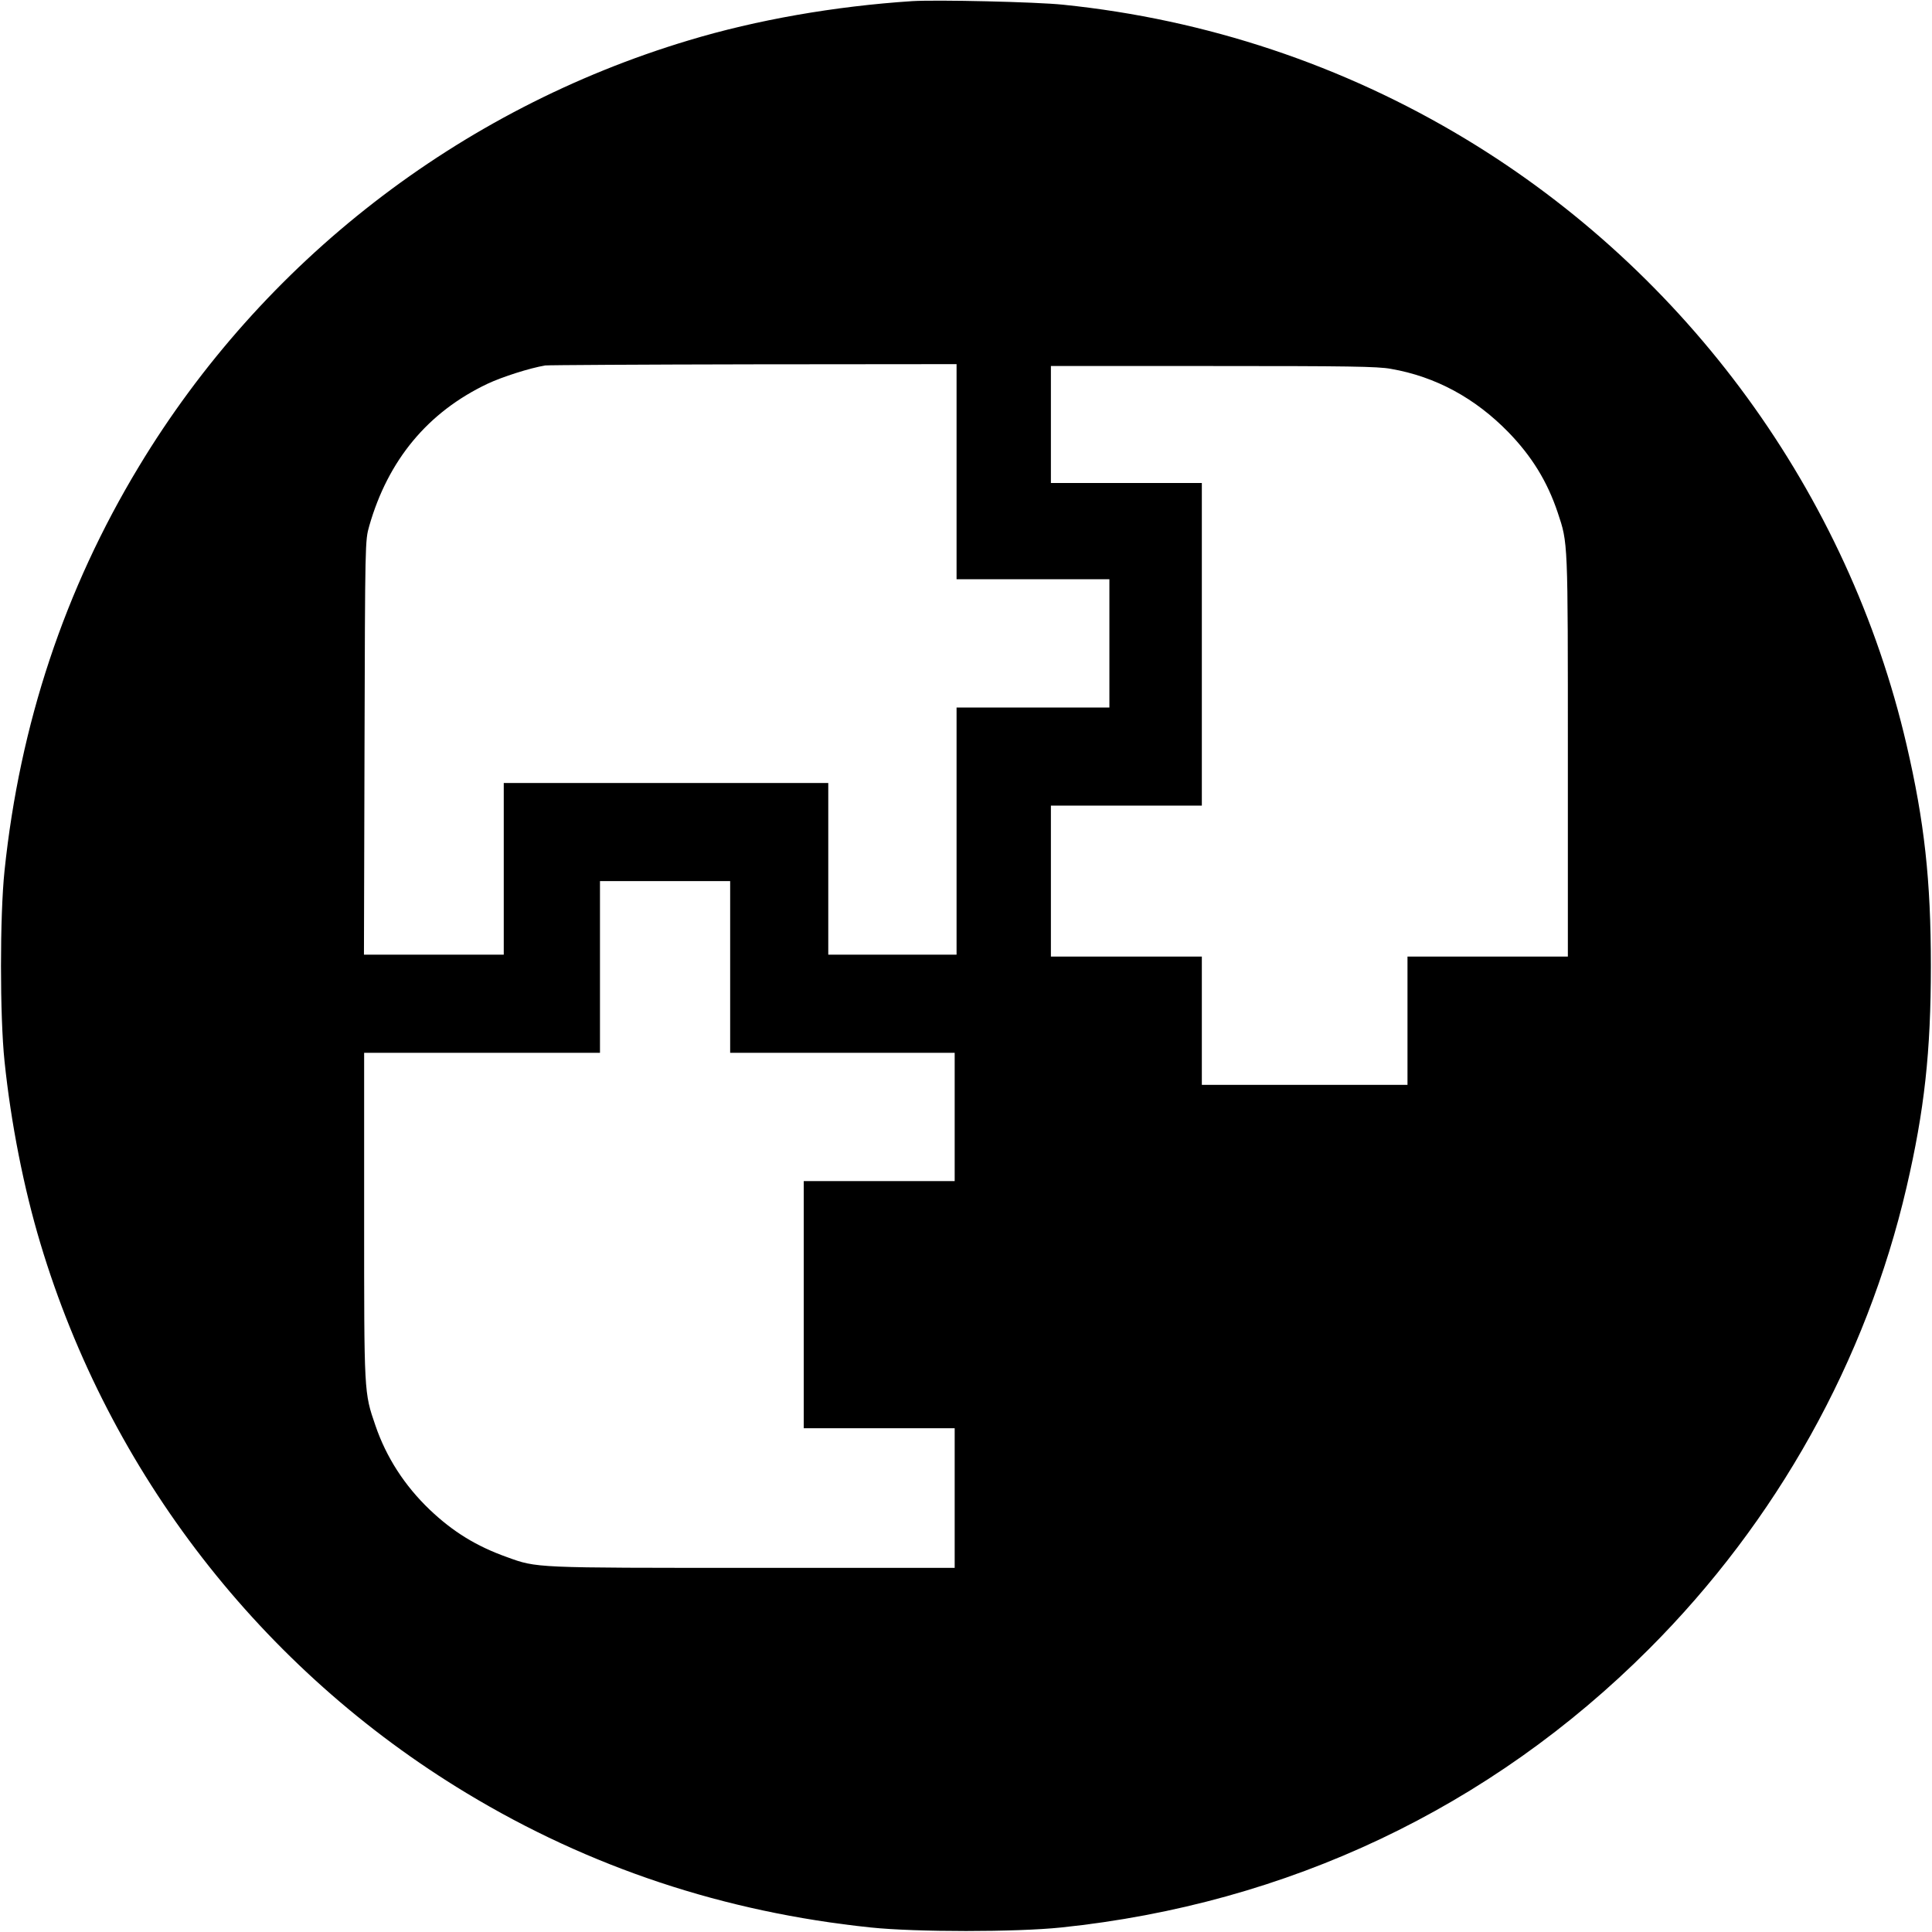
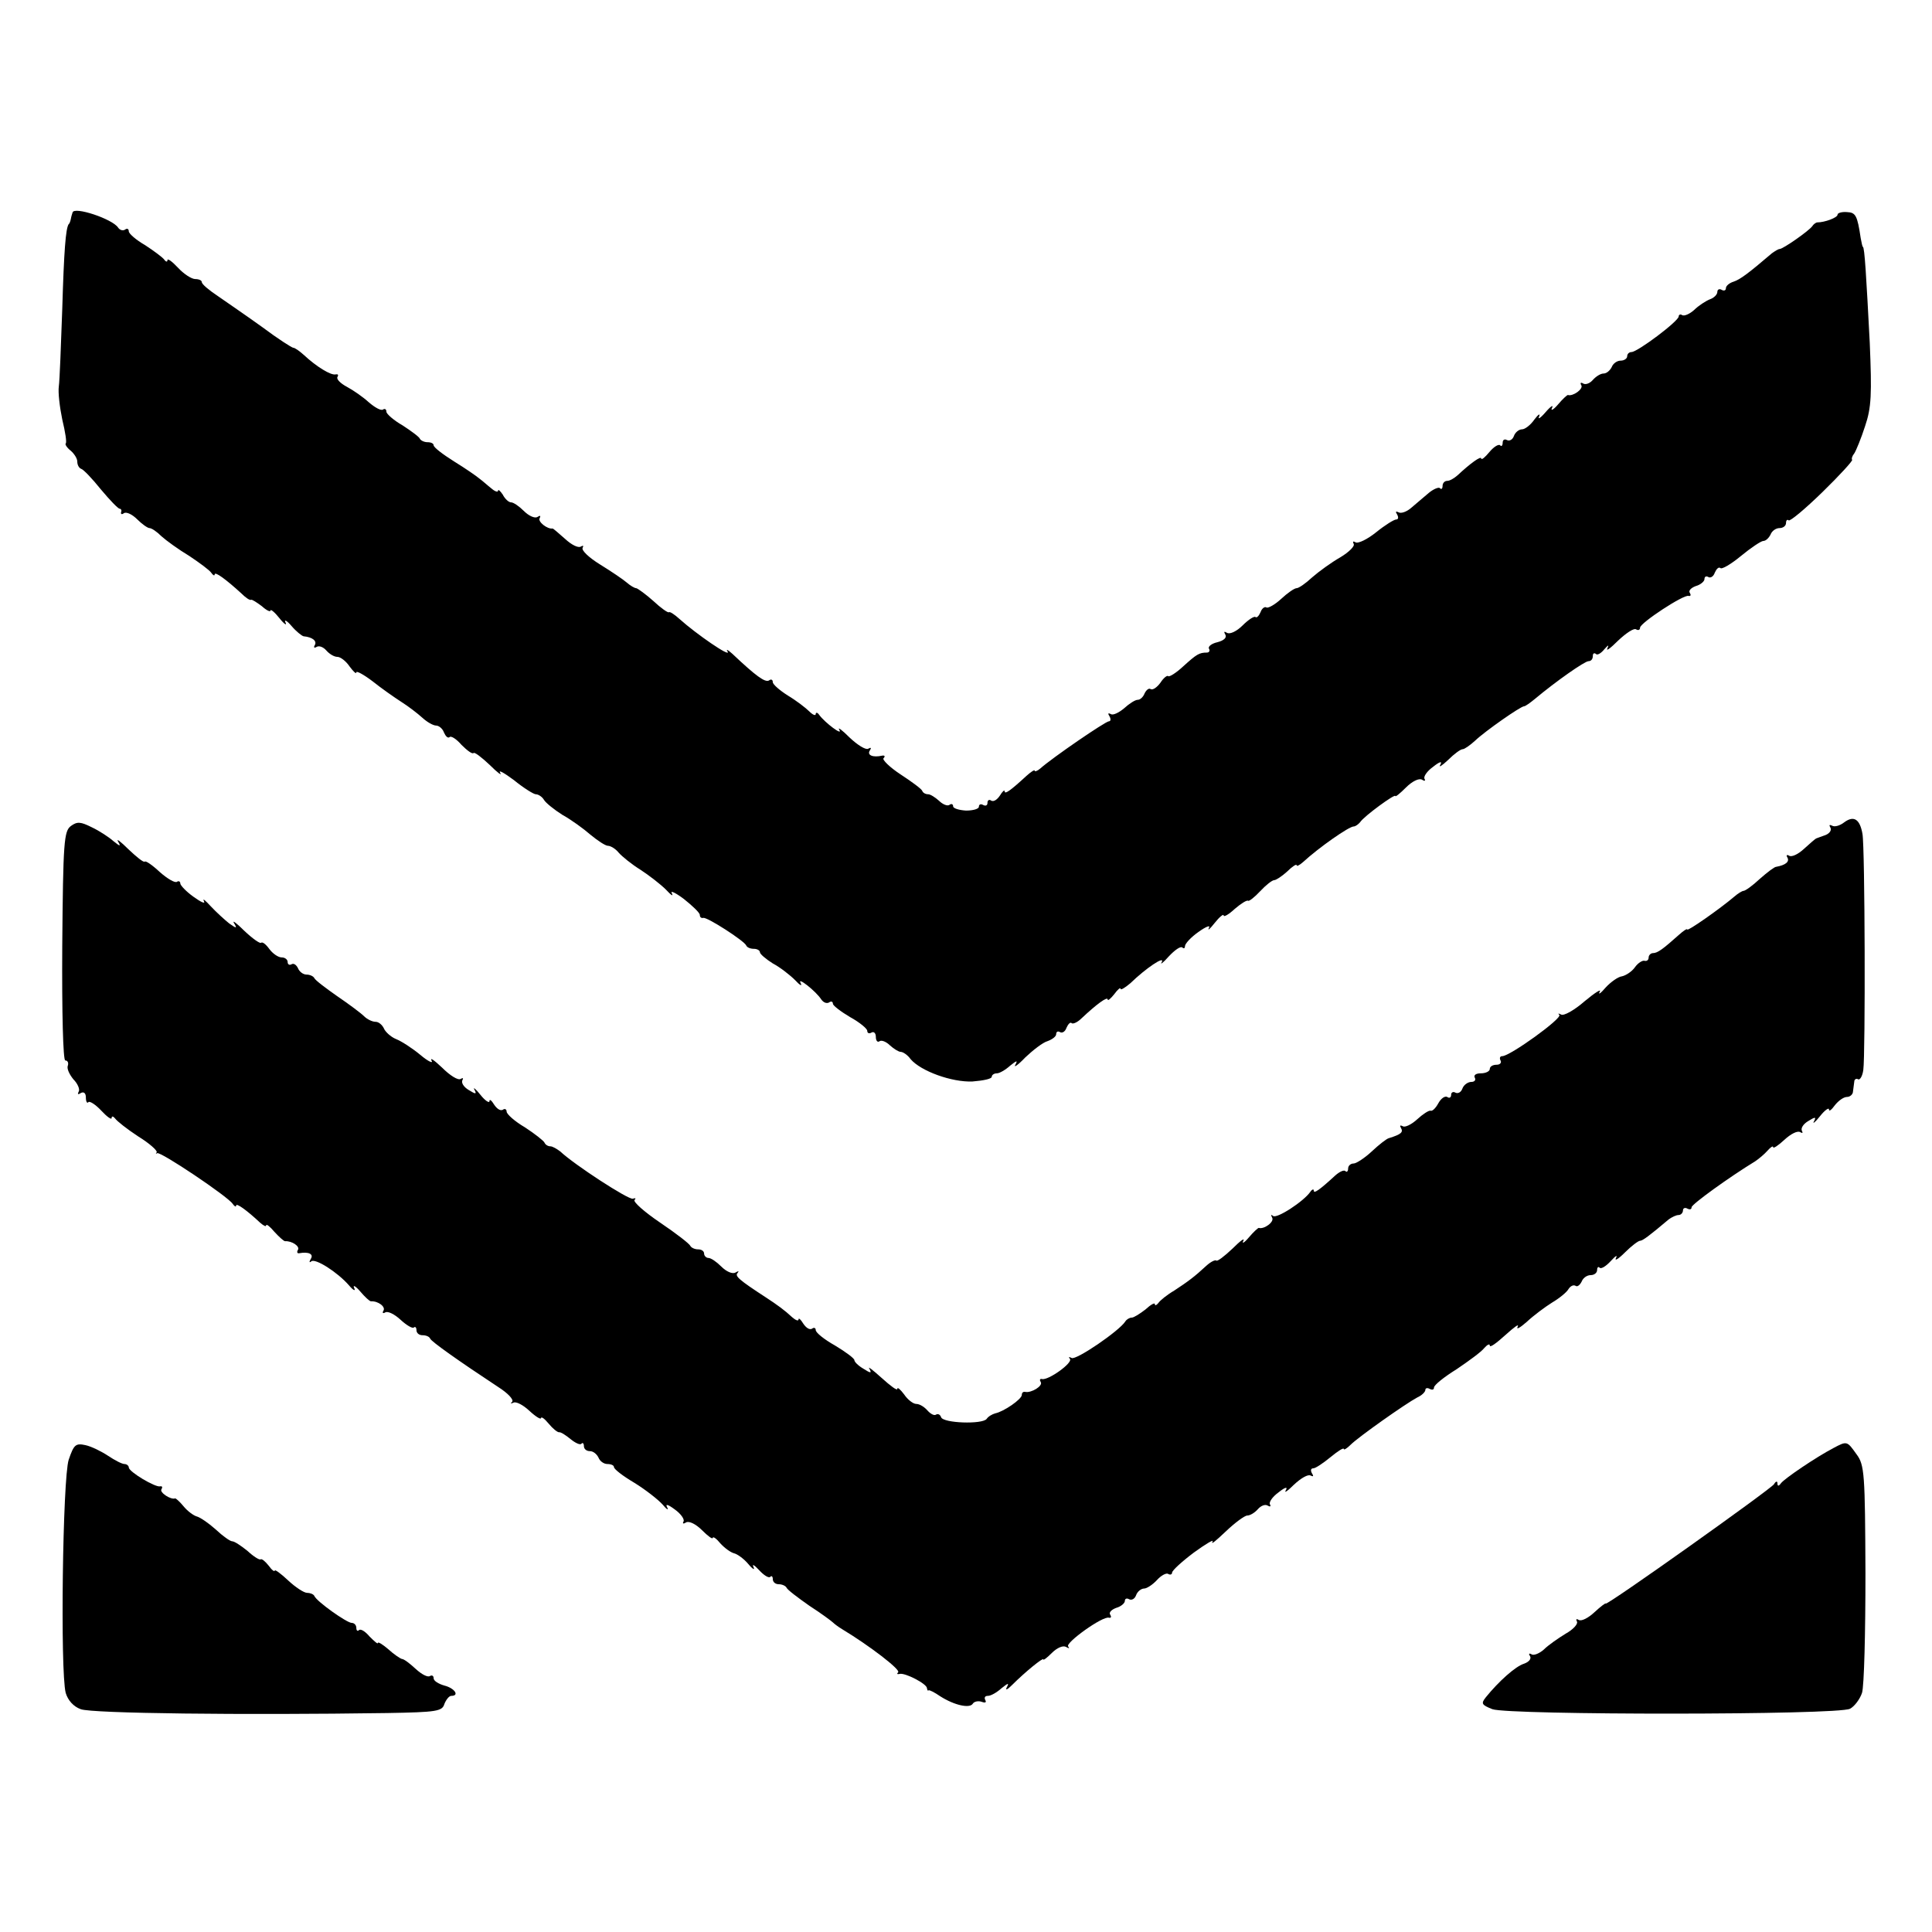
- <svg xmlns="http://www.w3.org/2000/svg" version="1.0" width="1024pt" height="1024pt" viewBox="0 0 1024 1024" preserveAspectRatio="xMidYMid meet">
-   <g transform="translate(0,1024) scale(0.1,-0.1)" fill="#000000" stroke="none">
-     <path d="M4835 10234 c-411 -27 -824 -99 -1185 -208 -1217 -365 -2258 -1172 -2914 -2259 -394 -652 -631 -1366 -712 -2142 -25 -238 -25 -772 0 -1010 34 -328 102 -672 190 -965 365 -1217 1172 -2258 2259 -2914 652 -394 1366 -631 2142 -712 238 -25 772 -25 1010 0 1200 125 2274 634 3115 1476 677 677 1151 1527 1365 2447 95 409 129 718 129 1173 0 455 -34 764 -129 1173 -309 1331 -1160 2500 -2338 3211 -648 391 -1372 633 -2132 711 -143 15 -670 27 -800 19z m235 -2494 l0 -570 405 0 405 0 0 -340 0 -340 -405 0 -405 0 0 -655 0 -655 -340 0 -340 0 0 455 0 455 -860 0 -860 0 0 -455 0 -455 -370 0 -371 0 3 1098 c3 1094 3 1097 25 1174 100 350 311 604 627 754 79 37 223 83 306 97 14 2 510 5 1103 6 l1077 1 0 -570z m2302 545 c237 -41 447 -155 624 -337 123 -127 205 -260 260 -424 55 -165 54 -140 54 -1290 l0 -1064 -425 0 -425 0 0 -340 0 -340 -545 0 -545 0 0 340 0 340 -400 0 -400 0 0 400 0 400 400 0 400 0 0 855 0 855 -400 0 -400 0 0 310 0 310 859 0 c714 0 873 -2 943 -15z m-3502 -3170 l0 -455 595 0 595 0 0 -340 0 -340 -400 0 -400 0 0 -655 0 -655 400 0 400 0 0 -370 0 -370 -1069 0 c-1163 0 -1144 -1 -1304 57 -163 58 -287 135 -409 251 -134 128 -231 279 -288 446 -61 177 -60 167 -60 1112 l0 864 625 0 625 0 0 455 0 455 345 0 345 0 0 -455z" />
+ <svg xmlns="http://www.w3.org/2000/svg" version="1.0" width="450pt" height="450pt" viewBox="0 0 450 450" preserveAspectRatio="xMidYMid meet">
+   <g transform="translate(0,450) scale(0.1,-0.1)" fill="#000000" stroke="none">
+     <path d="M169 4005 c-1 -3 -3 -9 -4 -15 -1 -5 -3 -11 -5 -12 -7 -10 -11 -62 -15 -198 -3 -85 -6 -166 -8 -180 -2 -14 2 -48 8 -77 7 -29 11 -54 8 -56 -2 -2 3 -10 12 -17 8 -7 15 -18 15 -25 0 -8 4 -15 9 -17 5 -1 26 -23 46 -48 21 -25 40 -45 44 -45 3 0 5 -4 3 -8 -1 -5 2 -6 7 -2 6 3 19 -3 31 -15 11 -11 24 -20 28 -20 5 0 17 -8 28 -19 11 -10 40 -31 65 -46 24 -16 47 -33 51 -39 4 -6 8 -8 8 -4 0 8 27 -12 62 -44 10 -10 20 -17 23 -15 2 1 13 -6 25 -15 11 -10 20 -14 20 -10 0 4 10 -4 21 -18 11 -14 18 -18 14 -10 -4 8 3 5 14 -8 11 -13 24 -23 28 -24 21 -2 32 -11 26 -21 -3 -5 -1 -7 4 -4 6 4 16 0 23 -8 7 -8 18 -15 26 -15 7 0 20 -10 28 -22 9 -12 16 -19 16 -14 0 4 17 -5 38 -21 20 -16 50 -37 67 -48 16 -10 38 -27 49 -37 11 -10 25 -18 32 -18 6 0 15 -7 18 -16 4 -9 9 -14 13 -11 3 4 16 -4 28 -18 13 -13 25 -22 28 -19 2 3 19 -10 38 -28 18 -18 29 -26 24 -18 -5 8 9 0 32 -17 22 -18 46 -33 51 -33 6 0 15 -6 19 -13 4 -7 24 -23 43 -35 20 -11 49 -32 65 -46 17 -14 35 -26 41 -26 6 0 18 -7 25 -16 8 -9 30 -27 51 -40 20 -13 47 -34 59 -46 12 -13 18 -17 14 -9 -5 8 8 2 28 -13 20 -16 37 -32 37 -37 0 -5 3 -8 8 -7 8 3 95 -53 100 -64 2 -5 10 -8 18 -8 8 0 14 -4 14 -8 0 -4 14 -16 30 -26 17 -9 40 -27 52 -39 11 -12 17 -15 13 -7 -10 17 35 -18 48 -38 5 -7 12 -10 18 -7 5 4 9 2 9 -3 0 -4 18 -18 40 -31 22 -12 40 -27 40 -32 0 -6 5 -7 10 -4 5 3 10 -1 10 -10 0 -9 4 -14 9 -10 5 3 16 -2 24 -10 9 -8 20 -15 25 -15 5 0 16 -7 23 -17 24 -28 96 -54 144 -52 25 2 45 6 45 11 0 4 5 8 12 8 6 0 20 8 31 18 15 12 18 13 12 2 -5 -8 6 -1 23 17 18 17 41 35 52 38 11 4 20 11 20 16 0 6 4 8 9 5 5 -3 12 1 15 10 4 9 9 14 12 11 3 -3 14 2 23 11 35 33 61 52 61 44 0 -4 7 2 15 12 8 11 15 17 15 13 0 -4 10 2 23 13 36 35 81 65 73 49 -5 -7 3 -2 16 13 14 15 28 25 32 21 3 -3 6 -2 6 3 0 6 14 21 31 33 18 13 29 17 25 10 -4 -8 2 -3 13 11 11 14 21 22 21 18 0 -5 12 2 26 15 14 12 28 21 31 19 2 -2 15 8 28 22 13 14 28 26 33 26 4 0 18 9 30 20 12 12 22 18 22 15 0 -4 7 0 15 7 37 34 107 83 118 83 4 0 11 5 15 10 9 14 82 67 82 61 0 -3 11 6 25 20 14 14 30 22 37 18 6 -4 9 -3 6 2 -3 5 6 18 20 28 15 12 22 14 17 5 -5 -8 3 -3 18 11 14 14 29 25 34 25 4 0 17 9 29 20 23 22 106 80 114 80 3 0 14 8 25 17 49 41 116 88 125 88 6 0 10 5 10 12 0 6 3 8 7 5 3 -4 12 1 20 11 9 10 11 11 7 2 -4 -8 7 0 25 18 18 17 37 30 42 26 5 -3 9 -1 9 4 0 11 102 78 113 74 5 -1 6 2 3 7 -4 5 3 12 14 16 11 3 20 11 20 16 0 6 4 8 9 5 5 -3 12 1 15 10 4 9 9 14 13 11 3 -4 25 9 48 28 23 19 47 35 52 35 6 0 13 7 17 15 3 8 12 15 21 15 8 0 15 5 15 12 0 6 3 9 6 6 3 -3 38 26 79 66 40 39 71 73 69 75 -2 2 0 9 5 15 4 6 16 35 25 63 15 44 16 75 11 195 -8 153 -12 223 -16 223 -1 0 -3 9 -5 20 -8 54 -12 60 -32 61 -12 1 -22 -2 -22 -6 0 -7 -30 -18 -47 -18 -3 0 -9 -4 -12 -9 -8 -11 -68 -53 -76 -53 -3 0 -11 -5 -18 -10 -55 -47 -74 -61 -89 -66 -10 -3 -18 -10 -18 -15 0 -6 -5 -7 -10 -4 -5 3 -10 1 -10 -5 0 -6 -8 -14 -17 -17 -10 -4 -27 -15 -37 -25 -10 -9 -23 -15 -28 -12 -4 3 -8 1 -8 -3 0 -11 -96 -83 -110 -83 -5 0 -10 -4 -10 -10 0 -5 -7 -10 -15 -10 -9 0 -18 -7 -21 -15 -4 -8 -12 -15 -19 -15 -7 0 -18 -7 -25 -15 -7 -8 -17 -12 -23 -8 -5 3 -7 1 -4 -4 6 -9 -20 -27 -31 -23 -2 0 -12 -9 -23 -22 -11 -13 -18 -16 -14 -8 4 8 -3 4 -15 -10 -12 -14 -19 -18 -15 -10 3 8 -2 5 -11 -7 -9 -13 -22 -23 -29 -23 -7 0 -16 -7 -19 -16 -3 -8 -10 -12 -16 -9 -5 3 -10 1 -10 -6 0 -7 -3 -10 -6 -6 -4 3 -15 -4 -25 -16 -10 -12 -18 -19 -19 -15 0 7 -25 -11 -55 -39 -8 -7 -18 -13 -24 -13 -6 0 -11 -5 -11 -12 0 -6 -3 -9 -6 -5 -3 3 -15 -2 -26 -11 -11 -9 -29 -25 -40 -34 -11 -10 -25 -15 -31 -11 -6 3 -7 1 -3 -5 4 -7 3 -12 -2 -12 -5 0 -26 -13 -47 -30 -20 -16 -42 -27 -48 -23 -5 3 -7 2 -4 -4 3 -5 -11 -19 -31 -31 -21 -12 -50 -33 -66 -47 -15 -14 -31 -25 -36 -25 -5 0 -21 -11 -36 -25 -14 -13 -30 -22 -34 -20 -4 3 -11 -2 -14 -11 -4 -9 -9 -14 -12 -11 -3 2 -16 -6 -30 -20 -13 -13 -29 -21 -36 -17 -7 4 -8 3 -4 -4 4 -7 -3 -14 -19 -18 -13 -3 -22 -10 -19 -15 3 -5 0 -9 -5 -9 -18 0 -24 -4 -55 -32 -16 -15 -32 -25 -35 -23 -2 3 -11 -4 -18 -15 -8 -11 -18 -18 -23 -15 -4 3 -10 -2 -14 -10 -3 -8 -10 -15 -16 -15 -6 0 -20 -9 -32 -20 -12 -10 -26 -17 -31 -13 -6 3 -7 1 -3 -5 4 -7 3 -12 -1 -12 -8 0 -132 -85 -160 -110 -7 -6 -13 -8 -13 -5 0 3 -9 -3 -19 -12 -38 -35 -51 -44 -51 -36 0 4 -5 0 -11 -10 -6 -9 -14 -15 -20 -12 -5 4 -9 1 -9 -5 0 -6 -4 -8 -10 -5 -5 3 -10 2 -10 -4 0 -5 -13 -9 -30 -9 -16 1 -30 5 -30 10 0 5 -4 7 -9 3 -5 -3 -16 2 -24 10 -9 8 -20 15 -25 15 -6 0 -12 3 -14 8 -1 4 -24 21 -50 38 -26 17 -44 35 -40 38 4 4 3 7 -3 6 -22 -5 -36 1 -29 12 4 6 3 8 -4 4 -6 -3 -25 9 -43 26 -18 18 -29 26 -24 18 9 -15 -33 16 -47 35 -4 6 -8 6 -8 2 0 -5 -7 -2 -15 6 -8 8 -30 25 -50 37 -19 12 -35 26 -35 31 0 6 -4 8 -9 4 -9 -5 -30 10 -85 62 -11 10 -16 12 -11 5 7 -14 -73 41 -112 76 -12 11 -23 18 -25 16 -2 -2 -19 10 -36 26 -18 16 -36 29 -40 30 -4 0 -14 6 -22 13 -8 7 -36 26 -62 42 -26 16 -44 33 -41 39 3 5 1 6 -4 3 -6 -4 -22 4 -37 18 -15 13 -27 24 -29 24 -12 -2 -35 16 -30 24 3 6 1 7 -5 3 -6 -4 -20 2 -32 14 -11 11 -24 20 -30 20 -5 0 -14 8 -19 18 -6 9 -11 13 -11 9 0 -4 -7 -2 -15 5 -9 7 -21 18 -28 23 -7 6 -33 24 -59 40 -27 17 -48 33 -48 38 0 4 -6 7 -14 7 -8 0 -16 4 -18 8 -1 4 -20 18 -40 31 -21 12 -38 27 -38 32 0 6 -4 8 -8 5 -5 -3 -19 5 -33 17 -13 12 -36 28 -51 36 -15 8 -25 18 -22 23 3 5 1 7 -4 6 -11 -3 -45 18 -74 45 -10 9 -21 17 -25 17 -3 0 -36 21 -72 48 -36 26 -83 58 -103 72 -21 14 -38 28 -38 33 0 4 -7 7 -15 7 -9 0 -27 12 -40 26 -14 15 -25 23 -25 18 0 -5 -4 -4 -8 2 -4 5 -24 20 -44 33 -21 12 -38 27 -38 32 0 6 -4 8 -9 4 -5 -3 -12 -1 -16 5 -13 20 -103 50 -106 35z" />
+     <path d="M4296 2585 c-10 -8 -23 -12 -29 -8 -6 3 -7 1 -4 -4 4 -6 -1 -14 -11 -18 -9 -3 -19 -7 -22 -8 -2 -1 -15 -12 -28 -24 -14 -13 -29 -20 -35 -16 -5 3 -7 1 -4 -4 6 -10 -4 -18 -26 -22 -4 0 -21 -13 -38 -28 -17 -16 -34 -28 -38 -28 -3 0 -13 -6 -21 -13 -34 -29 -110 -82 -110 -77 0 3 -9 -3 -19 -12 -37 -33 -50 -43 -61 -43 -5 0 -10 -5 -10 -10 0 -6 -4 -9 -9 -8 -5 2 -16 -5 -23 -15 -7 -10 -21 -19 -30 -21 -9 -1 -26 -13 -38 -26 -12 -14 -18 -18 -14 -10 5 8 -11 -2 -35 -22 -24 -21 -49 -35 -55 -31 -6 3 -8 3 -4 -1 7 -8 -115 -96 -133 -96 -5 0 -7 -4 -4 -10 3 -5 -1 -10 -9 -10 -9 0 -16 -4 -16 -10 0 -5 -9 -10 -21 -10 -11 0 -17 -4 -14 -10 3 -5 0 -10 -8 -10 -8 0 -18 -7 -21 -16 -3 -8 -10 -12 -16 -9 -5 3 -10 1 -10 -5 0 -6 -4 -9 -9 -5 -6 3 -15 -4 -21 -15 -6 -11 -14 -19 -18 -17 -4 1 -18 -8 -31 -20 -13 -12 -29 -20 -34 -16 -6 3 -7 1 -4 -4 6 -10 1 -15 -28 -24 -5 -1 -23 -15 -40 -31 -16 -15 -36 -28 -42 -28 -7 0 -13 -5 -13 -12 0 -6 -3 -9 -6 -6 -3 4 -14 -1 -24 -10 -37 -34 -50 -43 -50 -35 0 4 -4 3 -8 -3 -15 -22 -79 -64 -87 -56 -5 4 -5 2 -2 -4 6 -10 -19 -28 -31 -24 -2 0 -12 -9 -23 -22 -11 -13 -17 -16 -13 -8 4 8 -7 0 -25 -18 -19 -18 -36 -31 -38 -28 -3 2 -13 -3 -23 -12 -28 -26 -43 -37 -75 -58 -17 -10 -33 -23 -37 -29 -4 -5 -8 -7 -8 -3 0 5 -10 -1 -22 -12 -13 -10 -27 -19 -32 -19 -5 0 -12 -4 -15 -9 -14 -22 -115 -91 -125 -85 -6 3 -8 3 -4 -2 8 -9 -51 -51 -65 -47 -5 1 -6 -2 -3 -7 6 -9 -22 -26 -36 -23 -5 1 -8 -2 -8 -7 0 -10 -42 -39 -62 -43 -7 -2 -16 -7 -20 -13 -10 -13 -101 -10 -106 4 -2 6 -7 9 -12 6 -4 -3 -13 2 -20 10 -7 8 -18 15 -26 15 -7 0 -20 10 -28 22 -9 12 -16 18 -16 13 0 -5 -16 7 -37 26 -20 18 -33 28 -28 21 6 -11 3 -11 -14 0 -12 7 -21 16 -21 20 0 4 -20 19 -45 34 -25 14 -45 30 -45 36 0 5 -4 7 -9 3 -6 -3 -14 3 -20 12 -6 10 -11 14 -11 10 0 -5 -7 -2 -15 5 -17 16 -35 29 -61 46 -63 41 -73 50 -66 57 4 5 2 5 -5 1 -7 -4 -21 2 -33 14 -11 11 -24 20 -30 20 -5 0 -10 5 -10 10 0 6 -6 10 -14 10 -8 0 -16 4 -18 8 -2 5 -33 29 -70 54 -37 25 -64 49 -60 53 4 4 2 5 -4 3 -10 -3 -136 79 -169 110 -8 6 -18 12 -23 12 -6 0 -12 4 -14 9 -2 4 -22 20 -45 35 -24 14 -43 31 -43 37 0 5 -4 8 -9 4 -6 -3 -14 3 -20 12 -6 10 -11 14 -11 8 0 -5 -10 1 -21 15 -11 14 -18 19 -14 12 6 -11 3 -11 -13 -1 -12 7 -18 17 -15 23 3 5 1 6 -4 3 -6 -4 -25 8 -43 26 -18 17 -29 25 -25 17 5 -8 -7 -3 -26 13 -18 15 -44 32 -57 37 -12 5 -25 17 -28 25 -4 8 -12 15 -19 15 -8 0 -20 6 -27 13 -7 7 -35 28 -63 47 -27 19 -51 37 -53 42 -2 4 -10 8 -18 8 -8 0 -17 7 -20 15 -4 8 -10 12 -15 9 -5 -3 -9 0 -9 5 0 6 -6 11 -14 11 -8 0 -21 9 -29 20 -8 11 -16 17 -19 14 -3 -2 -20 10 -39 28 -18 18 -29 26 -24 18 8 -13 6 -13 -11 -1 -10 8 -30 26 -43 40 -13 14 -20 20 -16 12 4 -7 -6 -3 -24 10 -17 12 -31 27 -31 31 0 5 -4 7 -8 4 -5 -3 -23 8 -40 23 -17 16 -33 27 -35 24 -3 -2 -19 11 -38 29 -18 18 -29 26 -24 18 7 -12 5 -12 -11 1 -10 9 -33 24 -50 32 -26 13 -34 14 -49 3 -16 -12 -18 -37 -20 -279 -1 -157 2 -267 7 -267 6 0 8 -6 6 -12 -3 -7 4 -21 13 -32 10 -10 16 -24 12 -29 -3 -6 -1 -7 5 -3 7 4 12 0 12 -10 0 -10 3 -15 6 -11 3 3 17 -6 30 -20 13 -14 24 -22 24 -17 0 5 4 4 8 -1 4 -6 28 -25 54 -42 26 -16 45 -33 43 -37 -3 -3 -2 -4 1 -2 7 5 165 -101 176 -118 4 -6 8 -8 8 -4 0 7 25 -11 56 -40 8 -7 14 -10 14 -6 0 4 9 -3 19 -15 11 -12 22 -22 25 -22 16 1 35 -12 30 -20 -3 -5 -2 -9 3 -8 22 4 34 -2 27 -13 -4 -7 -4 -10 1 -6 9 8 61 -25 88 -56 10 -12 16 -14 12 -6 -4 8 3 5 14 -8 11 -13 22 -23 25 -23 17 1 35 -13 29 -22 -3 -5 -1 -7 4 -4 6 4 22 -4 36 -17 14 -13 28 -21 31 -18 3 3 6 0 6 -6 0 -7 6 -12 14 -12 8 0 16 -3 18 -8 3 -7 65 -51 159 -113 22 -14 36 -29 32 -34 -5 -4 -3 -5 3 -2 6 3 22 -5 37 -19 15 -14 27 -21 27 -17 1 4 8 -1 18 -13 9 -11 20 -20 24 -20 4 1 16 -7 27 -16 11 -9 22 -14 25 -11 3 4 6 1 6 -5 0 -7 6 -12 14 -12 8 0 16 -7 20 -15 3 -8 12 -15 21 -15 8 0 15 -3 15 -7 0 -5 21 -21 48 -37 26 -16 55 -39 65 -50 10 -12 15 -15 11 -7 -5 9 2 7 18 -5 14 -10 23 -23 20 -28 -3 -5 0 -6 6 -2 7 4 23 -4 37 -18 14 -14 25 -22 25 -18 1 4 9 -2 18 -13 10 -11 24 -21 32 -23 8 -2 23 -13 33 -25 10 -12 16 -15 12 -7 -4 8 2 5 13 -7 11 -12 22 -19 26 -16 3 4 6 1 6 -5 0 -7 6 -12 14 -12 8 0 16 -4 18 -8 2 -5 26 -23 53 -42 28 -18 52 -36 55 -39 3 -3 12 -10 22 -16 63 -38 136 -94 130 -100 -4 -4 -2 -5 3 -4 12 4 64 -23 64 -33 1 -5 2 -7 4 -5 2 1 14 -5 27 -14 33 -21 69 -29 76 -17 3 5 13 7 21 4 8 -3 11 -1 8 4 -3 6 -1 10 6 10 7 0 21 8 32 18 15 12 18 13 12 2 -4 -8 1 -6 12 5 31 31 73 65 73 60 0 -3 9 4 20 15 12 12 26 18 33 14 7 -4 9 -4 5 1 -8 8 81 72 95 67 5 -1 6 2 3 7 -4 5 3 12 14 16 11 3 20 11 20 16 0 6 5 7 10 4 6 -3 13 1 16 9 3 9 12 16 19 16 6 0 20 9 30 20 10 11 22 17 26 14 5 -3 9 -1 9 3 0 5 23 26 51 47 29 21 48 32 43 25 -4 -8 9 3 30 23 22 21 45 38 51 38 7 0 18 7 25 15 7 8 17 12 23 8 5 -3 8 -2 5 3 -3 5 6 18 20 28 15 12 22 14 17 5 -5 -8 4 -2 19 13 16 15 33 25 39 21 6 -3 7 -1 3 5 -4 7 -3 12 3 12 5 0 23 12 40 26 17 14 31 23 31 19 0 -3 7 1 16 10 18 18 127 95 155 110 11 5 19 13 19 18 0 4 5 5 10 2 6 -3 10 -2 10 3 0 6 24 25 53 43 28 19 57 40 64 49 7 8 13 11 13 6 0 -6 16 6 37 25 20 18 32 27 28 19 -4 -8 5 -3 21 11 16 15 43 35 59 45 17 10 34 24 38 31 5 8 12 11 17 8 4 -3 10 2 14 10 3 8 12 15 21 15 8 0 15 5 15 12 0 6 3 9 6 5 4 -3 15 4 26 16 11 12 16 15 12 7 -4 -8 5 -3 21 13 15 15 31 27 35 27 6 0 22 12 67 50 7 5 17 10 23 10 5 0 10 5 10 11 0 5 5 7 10 4 6 -3 10 -2 10 3 0 7 89 71 148 107 9 6 22 17 29 25 7 8 13 12 13 8 0 -4 12 4 26 17 15 14 31 22 37 18 5 -3 7 -2 4 3 -3 6 3 16 15 23 16 10 19 10 13 -1 -4 -7 3 -2 14 12 11 14 21 21 21 16 0 -6 6 -1 14 10 8 10 20 19 28 19 7 0 14 6 14 13 1 6 2 17 3 23 0 5 5 8 9 5 4 -2 10 7 12 22 5 34 4 519 -2 550 -6 34 -20 43 -42 27z" />
+     <path d="M160 1100 c-14 -43 -20 -492 -7 -543 5 -17 18 -32 35 -38 25 -10 378 -14 714 -9 115 2 128 4 133 21 4 10 11 19 16 19 20 0 8 18 -16 24 -14 4 -25 11 -25 17 0 6 -4 8 -9 5 -5 -3 -19 4 -33 17 -13 12 -27 23 -32 23 -4 1 -19 11 -32 23 -13 11 -24 18 -24 14 0 -3 -8 4 -19 15 -10 12 -21 19 -25 15 -3 -3 -6 -1 -6 5 0 7 -5 12 -11 12 -11 0 -82 50 -87 63 -2 4 -10 7 -17 7 -7 0 -27 13 -44 29 -17 16 -31 26 -31 23 0 -4 -7 1 -14 11 -8 10 -16 17 -19 15 -3 -2 -17 7 -31 20 -15 12 -30 22 -35 22 -5 0 -22 12 -39 28 -17 15 -36 28 -44 30 -7 2 -21 12 -30 23 -9 11 -18 19 -20 19 -10 -4 -37 14 -32 21 3 5 2 8 -3 7 -11 -3 -73 34 -73 44 0 4 -5 8 -10 8 -6 0 -23 9 -38 19 -15 10 -39 22 -53 25 -23 5 -27 1 -39 -34z" />
+     <path d="M4270 1127 c-40 -21 -114 -71 -122 -82 -5 -7 -8 -7 -8 0 0 6 -4 5 -8 -2 -8 -12 -392 -285 -392 -278 0 2 -12 -7 -26 -20 -15 -14 -31 -22 -37 -18 -5 3 -7 2 -4 -4 3 -5 -8 -18 -26 -28 -18 -11 -41 -27 -51 -37 -10 -9 -24 -15 -29 -11 -6 3 -7 1 -3 -5 3 -6 -3 -13 -14 -17 -20 -6 -59 -41 -89 -78 -12 -15 -10 -18 15 -28 38 -14 806 -14 833 1 10 5 23 22 28 37 5 16 8 141 8 278 -1 232 -2 253 -21 278 -22 31 -22 31 -54 14z" />
  </g>
</svg>
